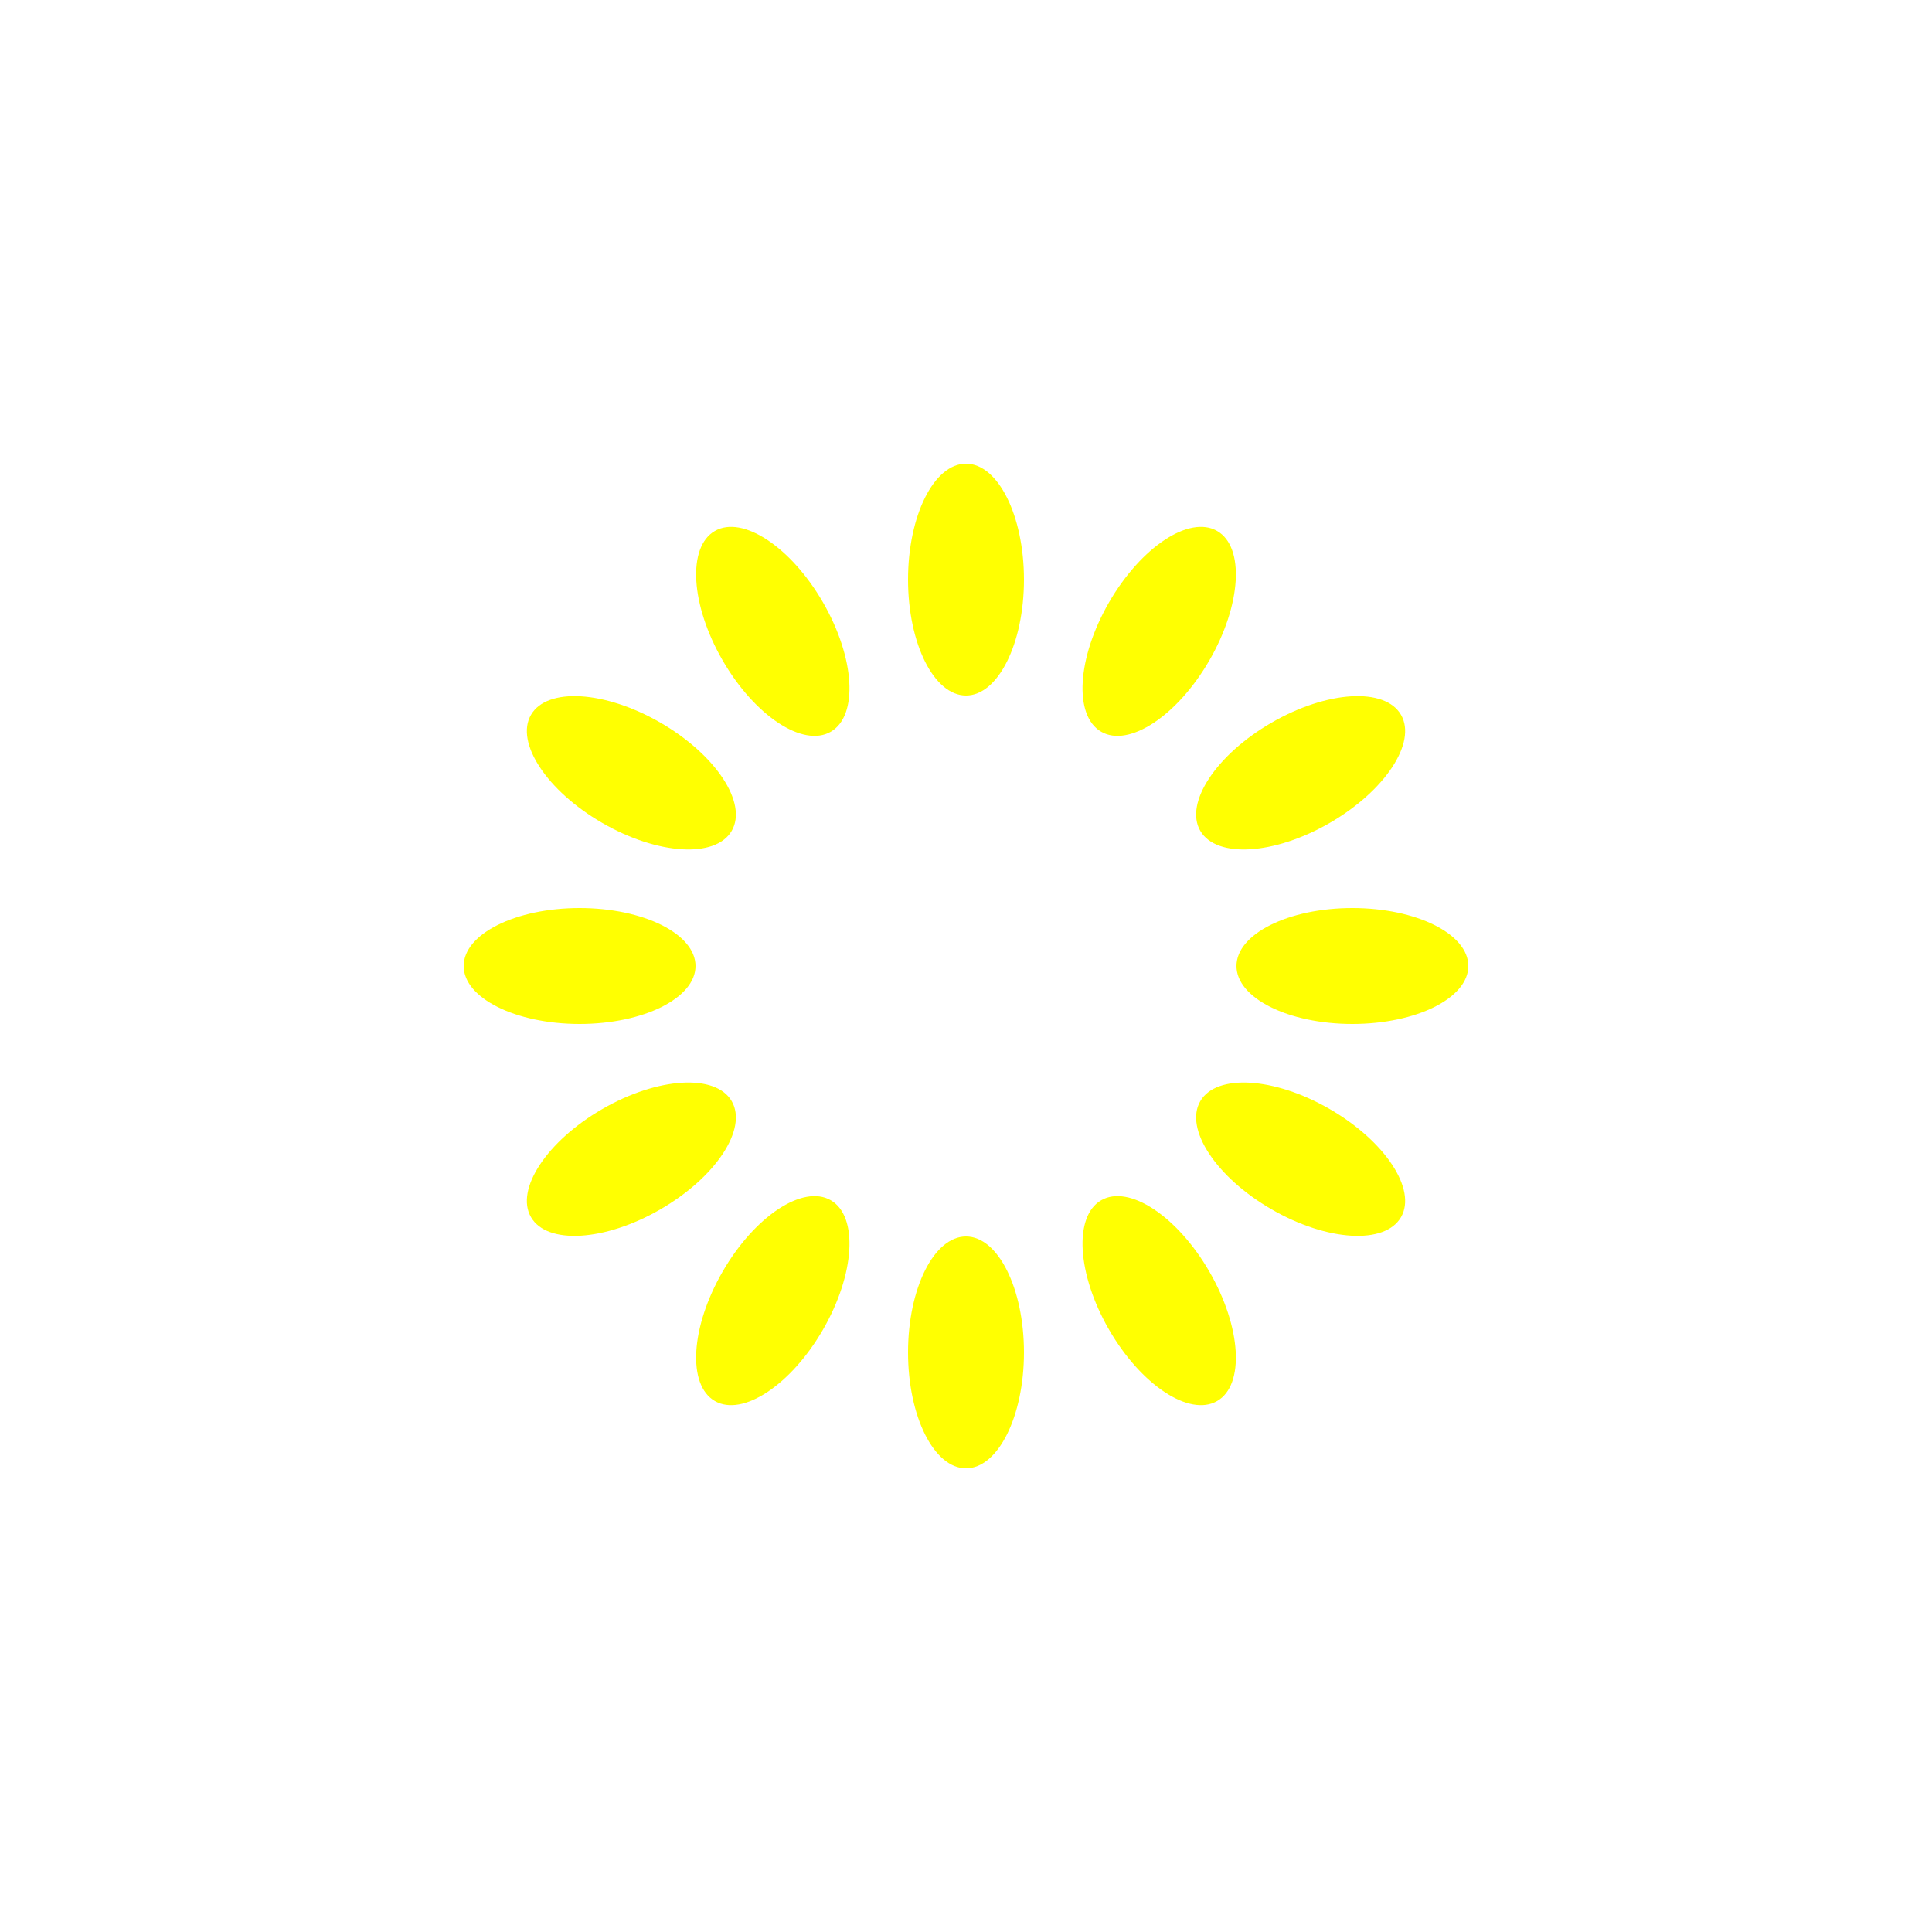
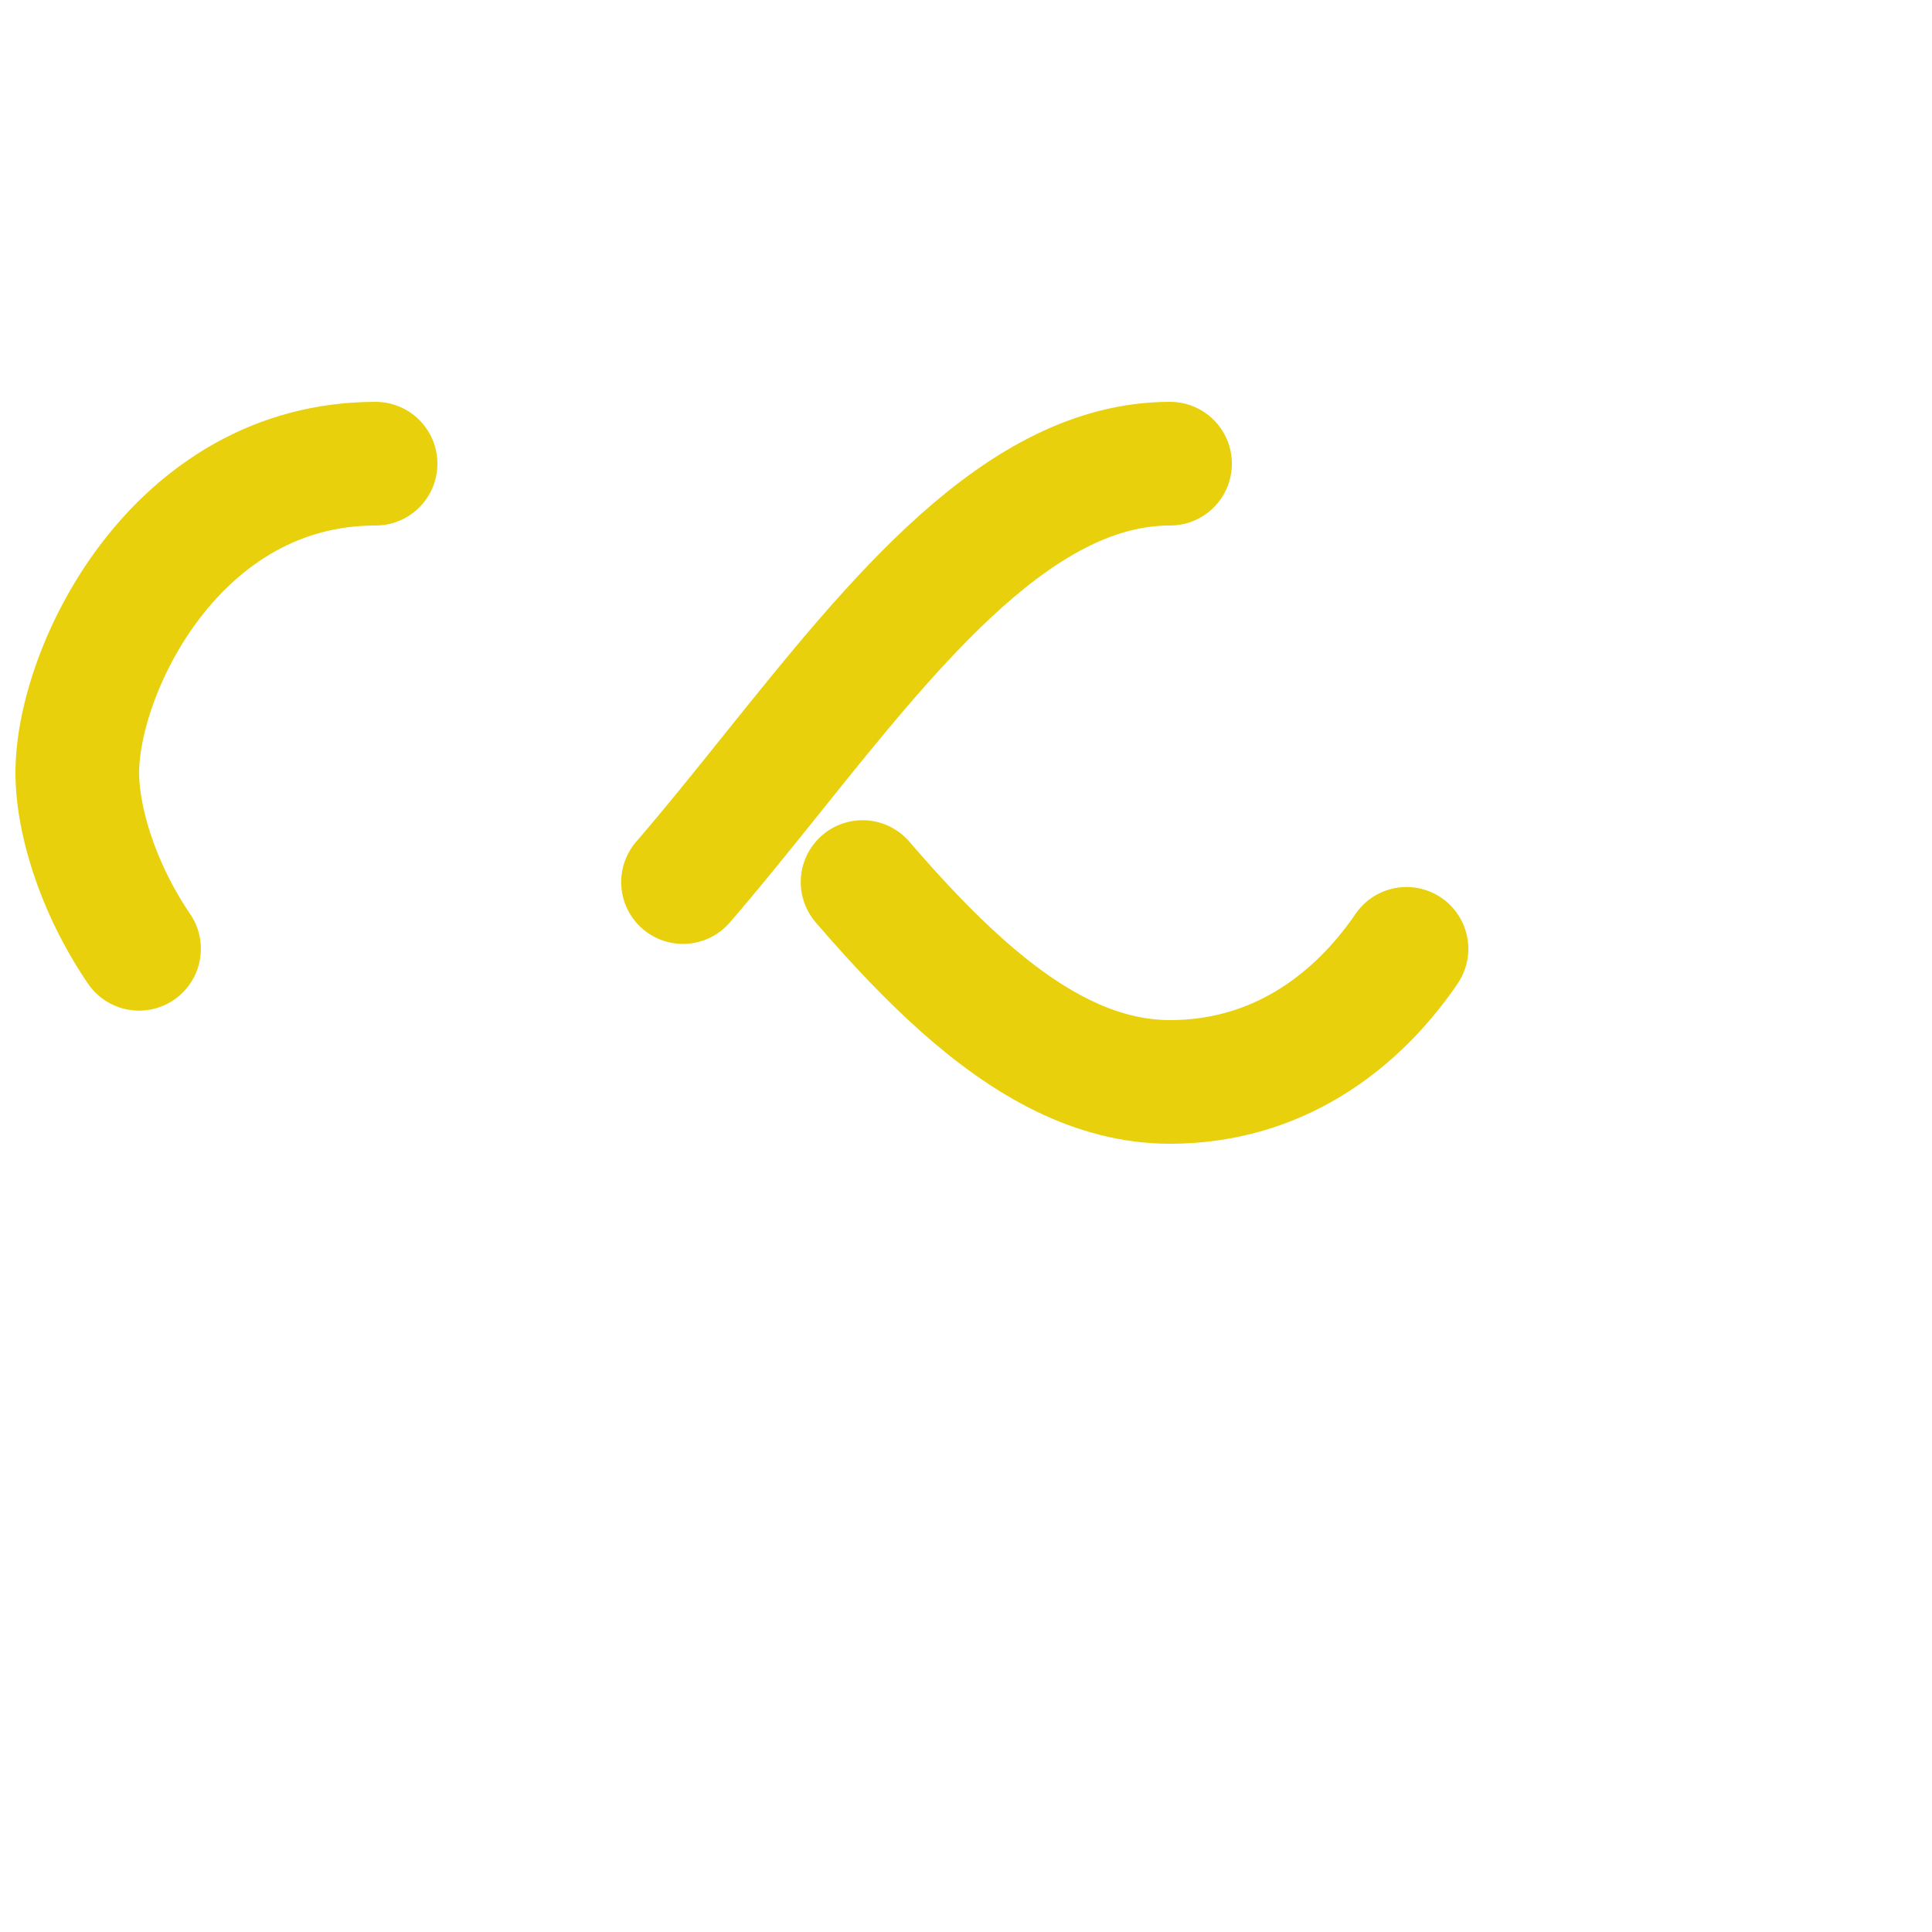
- <svg xmlns="http://www.w3.org/2000/svg" style="margin: auto; background: rgb(255, 255, 255); display: block; shape-rendering: auto;" width="200px" height="200px" viewBox="0 0 100 100" preserveAspectRatio="xMidYMid">
-   <g transform="rotate(0 50 50)">
-     <rect x="47" y="24" rx="3" ry="6" width="6" height="12" fill="#ffff01">
-       <animate attributeName="opacity" values="1;0" keyTimes="0;1" dur="1s" begin="-0.917s" repeatCount="indefinite" />
-     </rect>
-   </g>
-   <g transform="rotate(30 50 50)">
-     <rect x="47" y="24" rx="3" ry="6" width="6" height="12" fill="#ffff01">
-       <animate attributeName="opacity" values="1;0" keyTimes="0;1" dur="1s" begin="-0.833s" repeatCount="indefinite" />
-     </rect>
-   </g>
-   <g transform="rotate(60 50 50)">
-     <rect x="47" y="24" rx="3" ry="6" width="6" height="12" fill="#ffff01">
-       <animate attributeName="opacity" values="1;0" keyTimes="0;1" dur="1s" begin="-0.75s" repeatCount="indefinite" />
-     </rect>
-   </g>
-   <g transform="rotate(90 50 50)">
-     <rect x="47" y="24" rx="3" ry="6" width="6" height="12" fill="#ffff01">
-       <animate attributeName="opacity" values="1;0" keyTimes="0;1" dur="1s" begin="-0.667s" repeatCount="indefinite" />
-     </rect>
-   </g>
-   <g transform="rotate(120 50 50)">
-     <rect x="47" y="24" rx="3" ry="6" width="6" height="12" fill="#ffff01">
-       <animate attributeName="opacity" values="1;0" keyTimes="0;1" dur="1s" begin="-0.583s" repeatCount="indefinite" />
-     </rect>
-   </g>
-   <g transform="rotate(150 50 50)">
-     <rect x="47" y="24" rx="3" ry="6" width="6" height="12" fill="#ffff01">
-       <animate attributeName="opacity" values="1;0" keyTimes="0;1" dur="1s" begin="-0.5s" repeatCount="indefinite" />
-     </rect>
-   </g>
-   <g transform="rotate(180 50 50)">
-     <rect x="47" y="24" rx="3" ry="6" width="6" height="12" fill="#ffff01">
-       <animate attributeName="opacity" values="1;0" keyTimes="0;1" dur="1s" begin="-0.417s" repeatCount="indefinite" />
-     </rect>
-   </g>
-   <g transform="rotate(210 50 50)">
-     <rect x="47" y="24" rx="3" ry="6" width="6" height="12" fill="#ffff01">
-       <animate attributeName="opacity" values="1;0" keyTimes="0;1" dur="1s" begin="-0.333s" repeatCount="indefinite" />
-     </rect>
-   </g>
-   <g transform="rotate(240 50 50)">
-     <rect x="47" y="24" rx="3" ry="6" width="6" height="12" fill="#ffff01">
-       <animate attributeName="opacity" values="1;0" keyTimes="0;1" dur="1s" begin="-0.25s" repeatCount="indefinite" />
-     </rect>
-   </g>
-   <g transform="rotate(270 50 50)">
-     <rect x="47" y="24" rx="3" ry="6" width="6" height="12" fill="#ffff01">
-       <animate attributeName="opacity" values="1;0" keyTimes="0;1" dur="1s" begin="-0.167s" repeatCount="indefinite" />
-     </rect>
-   </g>
-   <g transform="rotate(300 50 50)">
-     <rect x="47" y="24" rx="3" ry="6" width="6" height="12" fill="#ffff01">
-       <animate attributeName="opacity" values="1;0" keyTimes="0;1" dur="1s" begin="-0.083s" repeatCount="indefinite" />
-     </rect>
-   </g>
-   <g transform="rotate(330 50 50)">
-     <rect x="47" y="24" rx="3" ry="6" width="6" height="12" fill="#ffff01">
-       <animate attributeName="opacity" values="1;0" keyTimes="0;1" dur="1s" begin="0s" repeatCount="indefinite" />
-     </rect>
+ <svg xmlns="http://www.w3.org/2000/svg" viewBox="0 0 100 100" preserveAspectRatio="xMidYMid" width="72" height="72" style="shape-rendering:auto;display:block;background-position-x:0%;background-position-y:0%;background-size:auto;background-origin:padding-box;background-clip:border-box;background:scroll rgba(255, 255, 255, 0) none  repeat;width:72px;height:72px;;animation:none">
+   <g>
+     <path fill="none" stroke="#e9d00c" stroke-width="8" stroke-dasharray="42.765 42.765" d="M24.3 30C11.4 30 5 43.3 5 50s6.4 20 19.3 20c19.3 0 32.1-40 51.4-40 C88.6 30 95 43.3 95 50s-6.4 20-19.3 20C56.4 70 43.6 30 24.3 30z" stroke-linecap="round" stroke-dashoffset="0px" style="transform:matrix(0.8, 0, 0, 0.8, 0, 0);transform-origin:50px 50px;fill:none;stroke:rgb(233, 208, 12);;animation:none" />
+     <g />
  </g>
</svg>
